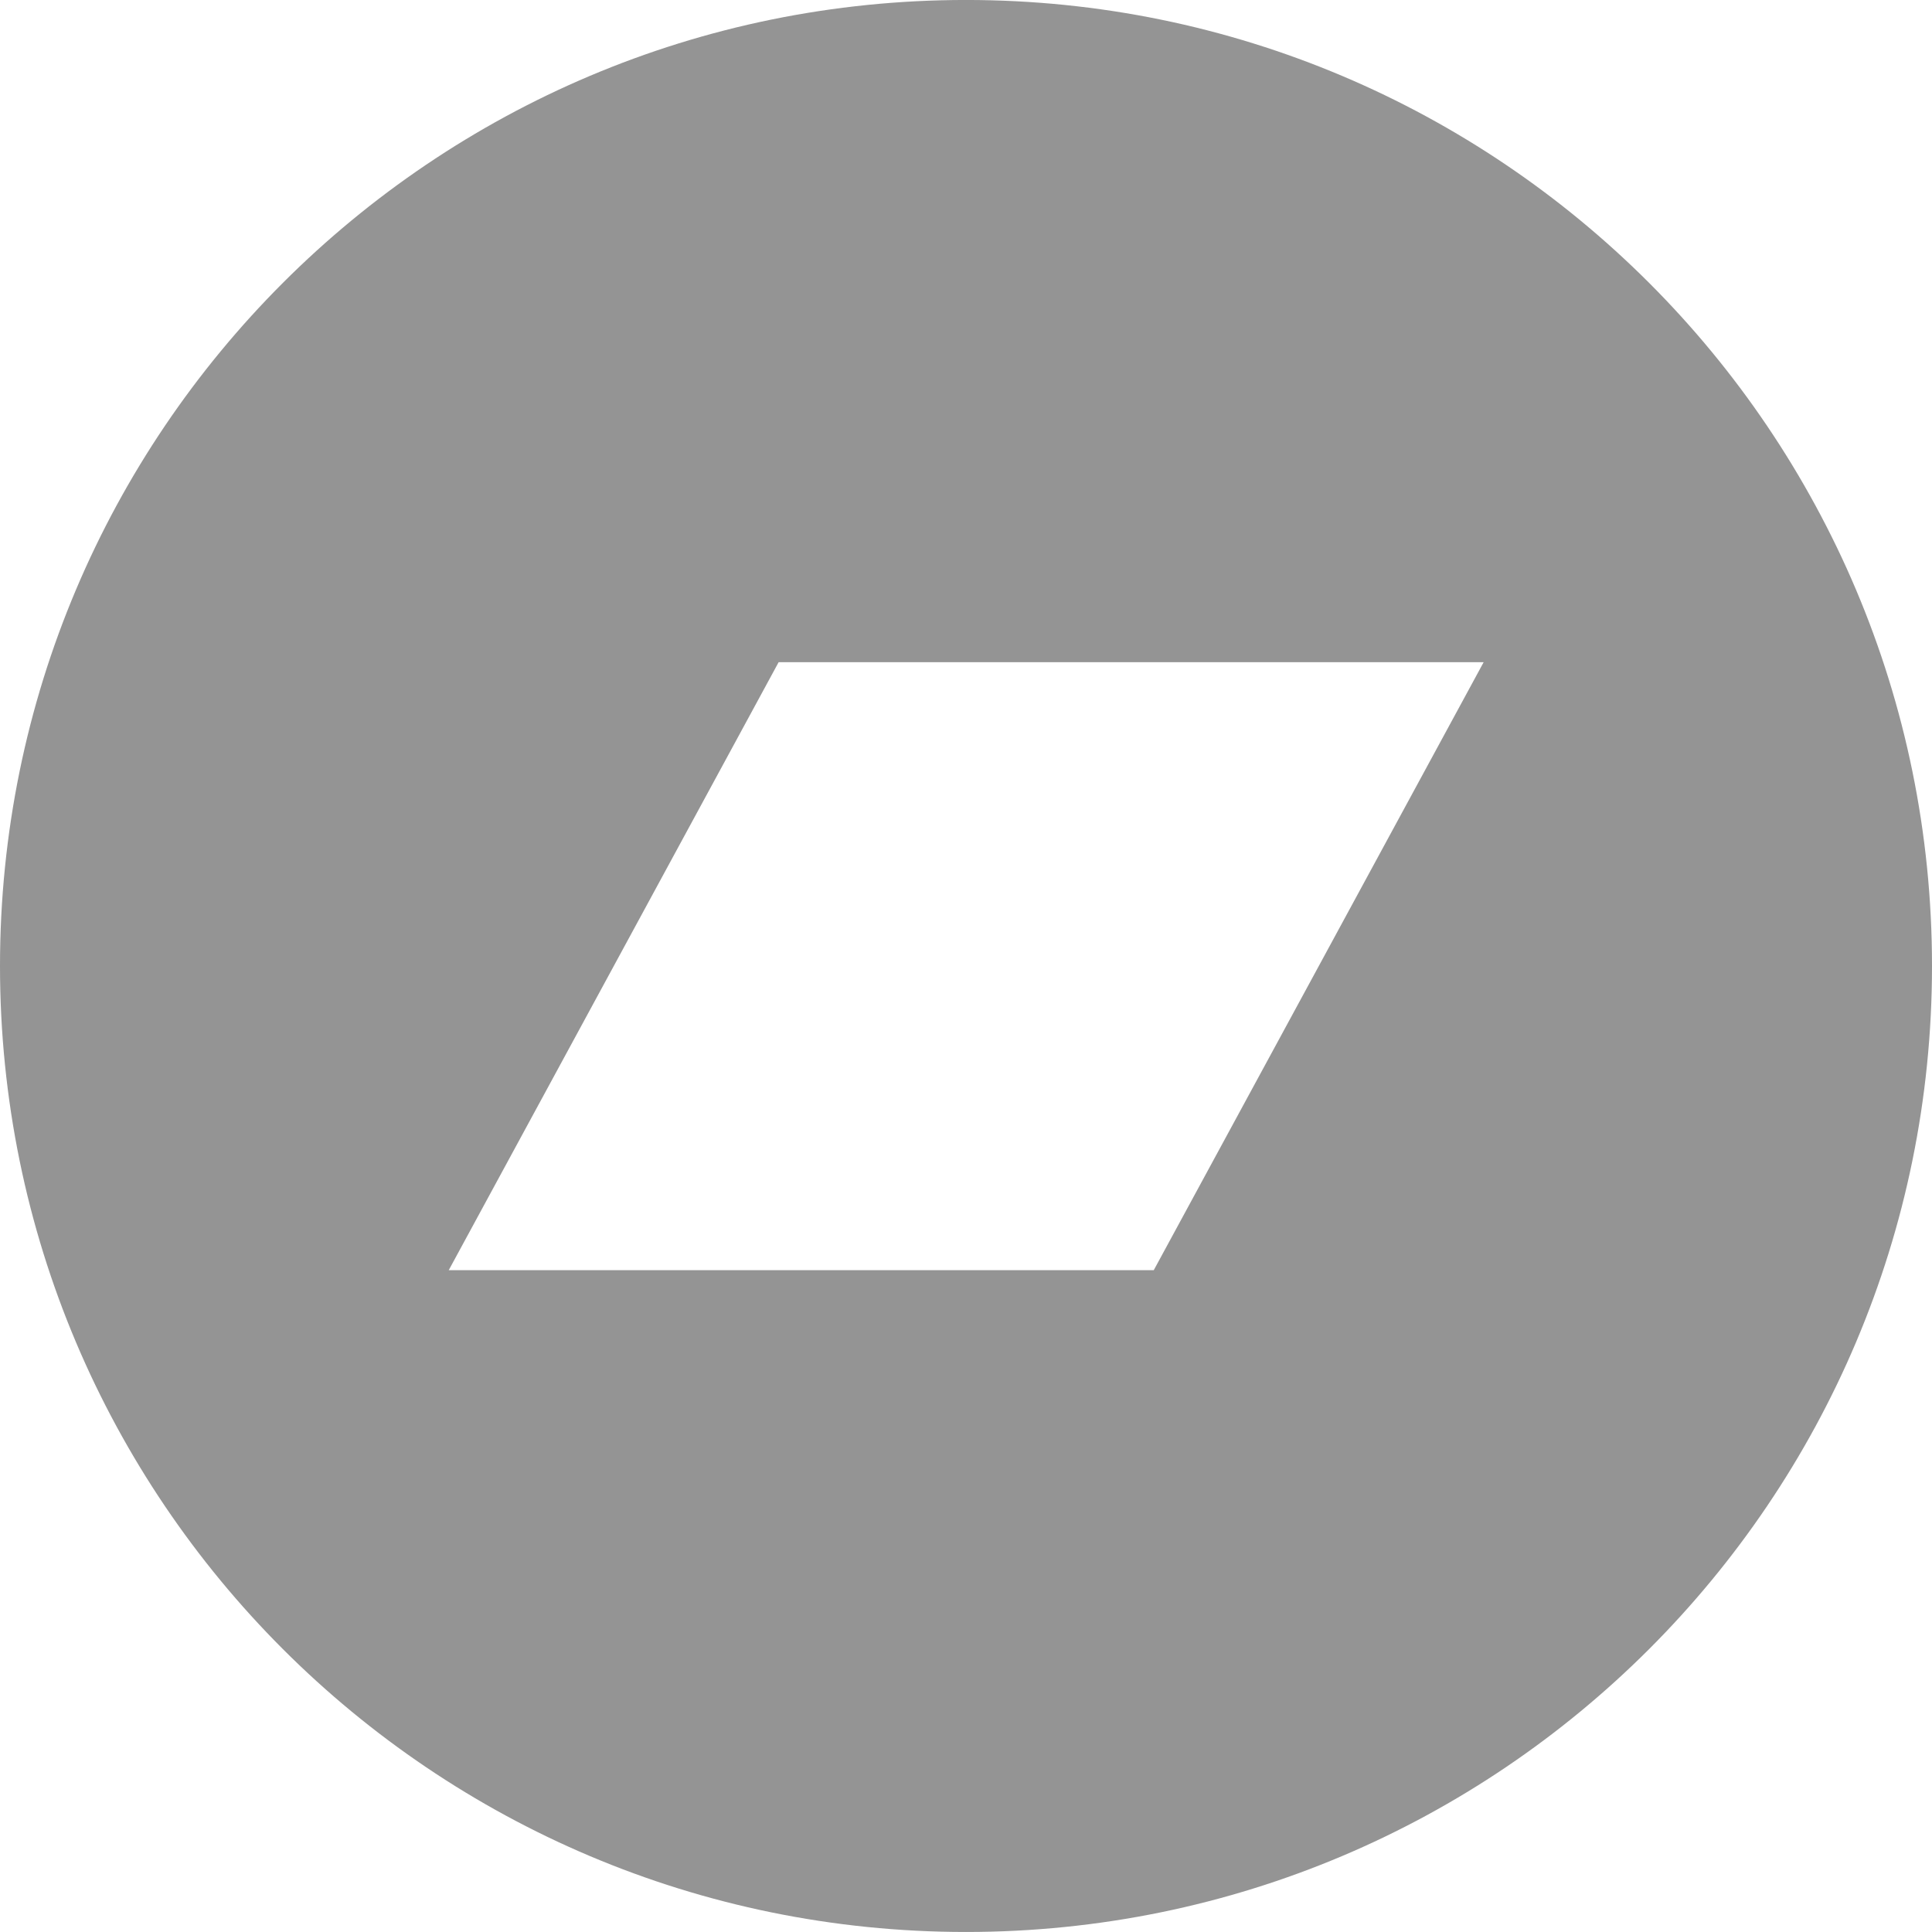
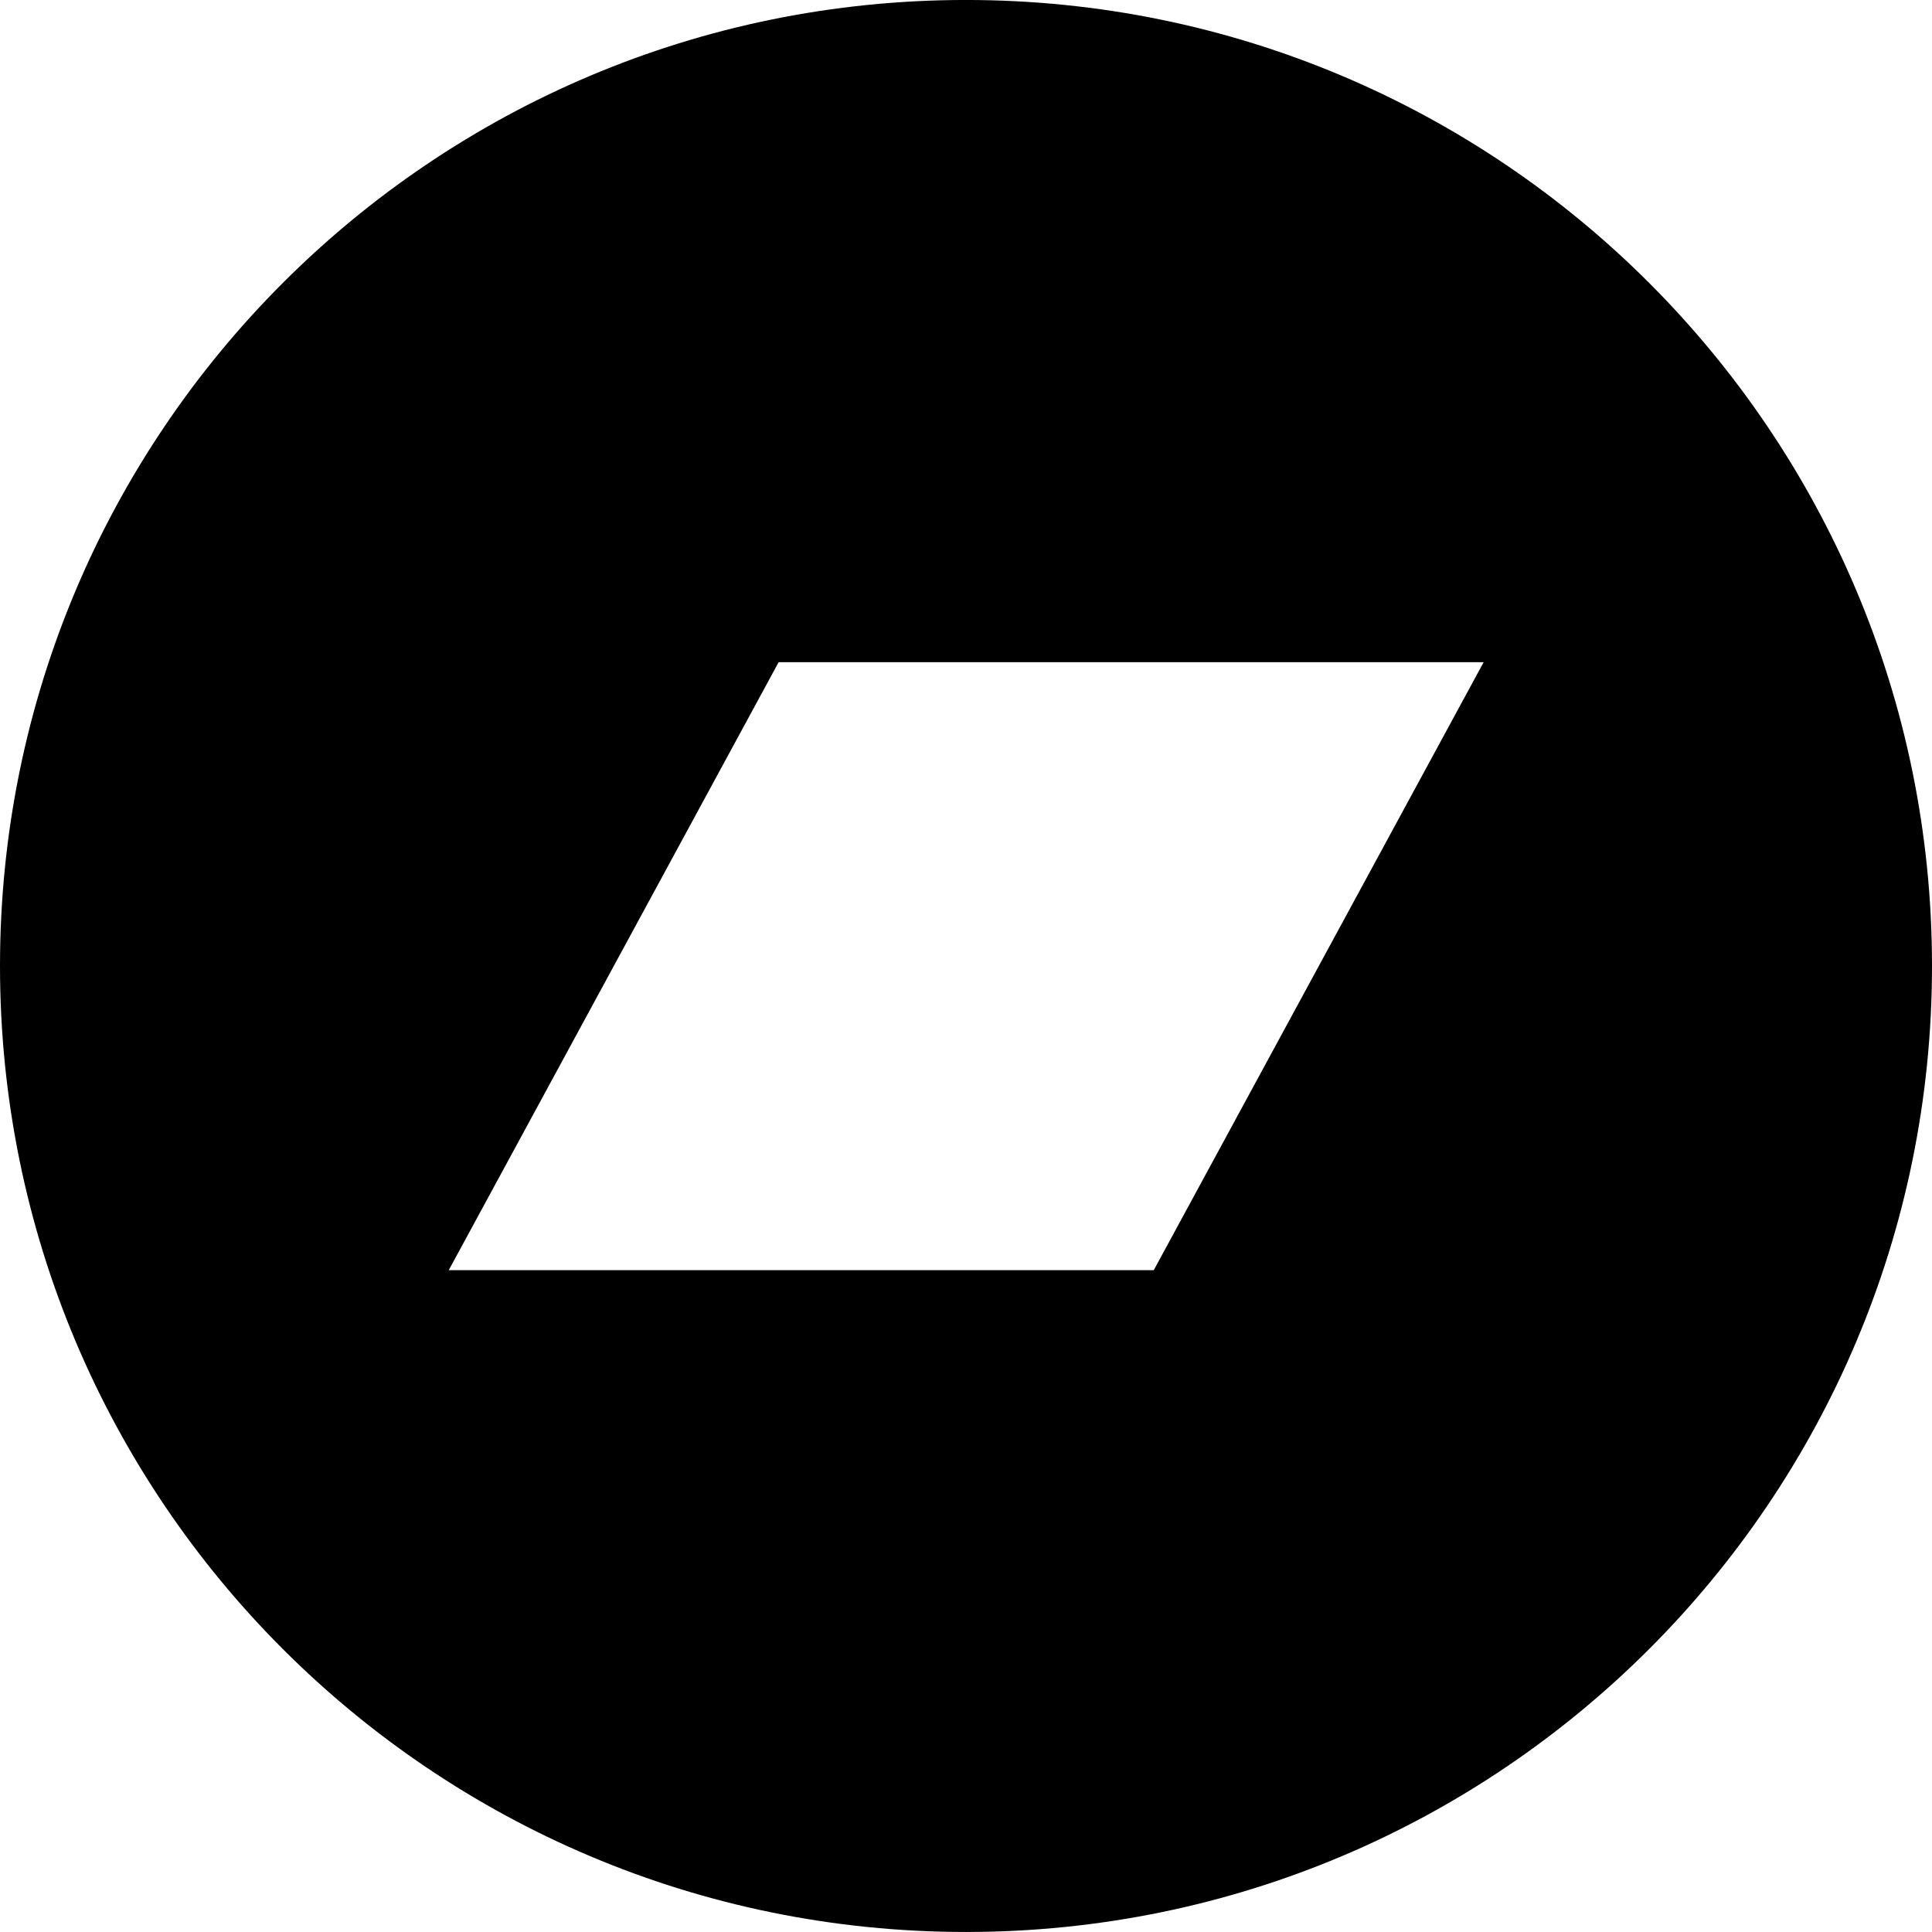
- <svg class="Icon_awesome_bandcamp" viewBox="0 0.563 84.134 84.134" aria-label="Bandcamp">
-   <path fill="#949494" id="Icon_awesome_bandcamp" d="M 42.067 0.562 C 18.828 0.562 0 19.391 0 42.629 C 0 65.868 18.828 84.696 42.067 84.696 C 65.305 84.696 84.134 65.868 84.134 42.629 C 84.134 19.391 65.305 0.562 42.067 0.562 Z M 50.243 55.877 L 19.541 55.877 L 33.908 29.399 L 64.61 29.399 L 50.243 55.877 Z" />
+ <svg class="Icon_awesome_bandcamp" viewBox="0 0.563 84.134 84.134" fill="currentColor" aria-label="Bandcamp">
+   <path id="Icon_awesome_bandcamp" d="M 42.067 0.562 C 18.828 0.562 0 19.391 0 42.629 C 0 65.868 18.828 84.696 42.067 84.696 C 65.305 84.696 84.134 65.868 84.134 42.629 C 84.134 19.391 65.305 0.562 42.067 0.562 Z M 50.243 55.877 L 19.541 55.877 L 33.908 29.399 L 64.61 29.399 L 50.243 55.877 Z" />
</svg>
